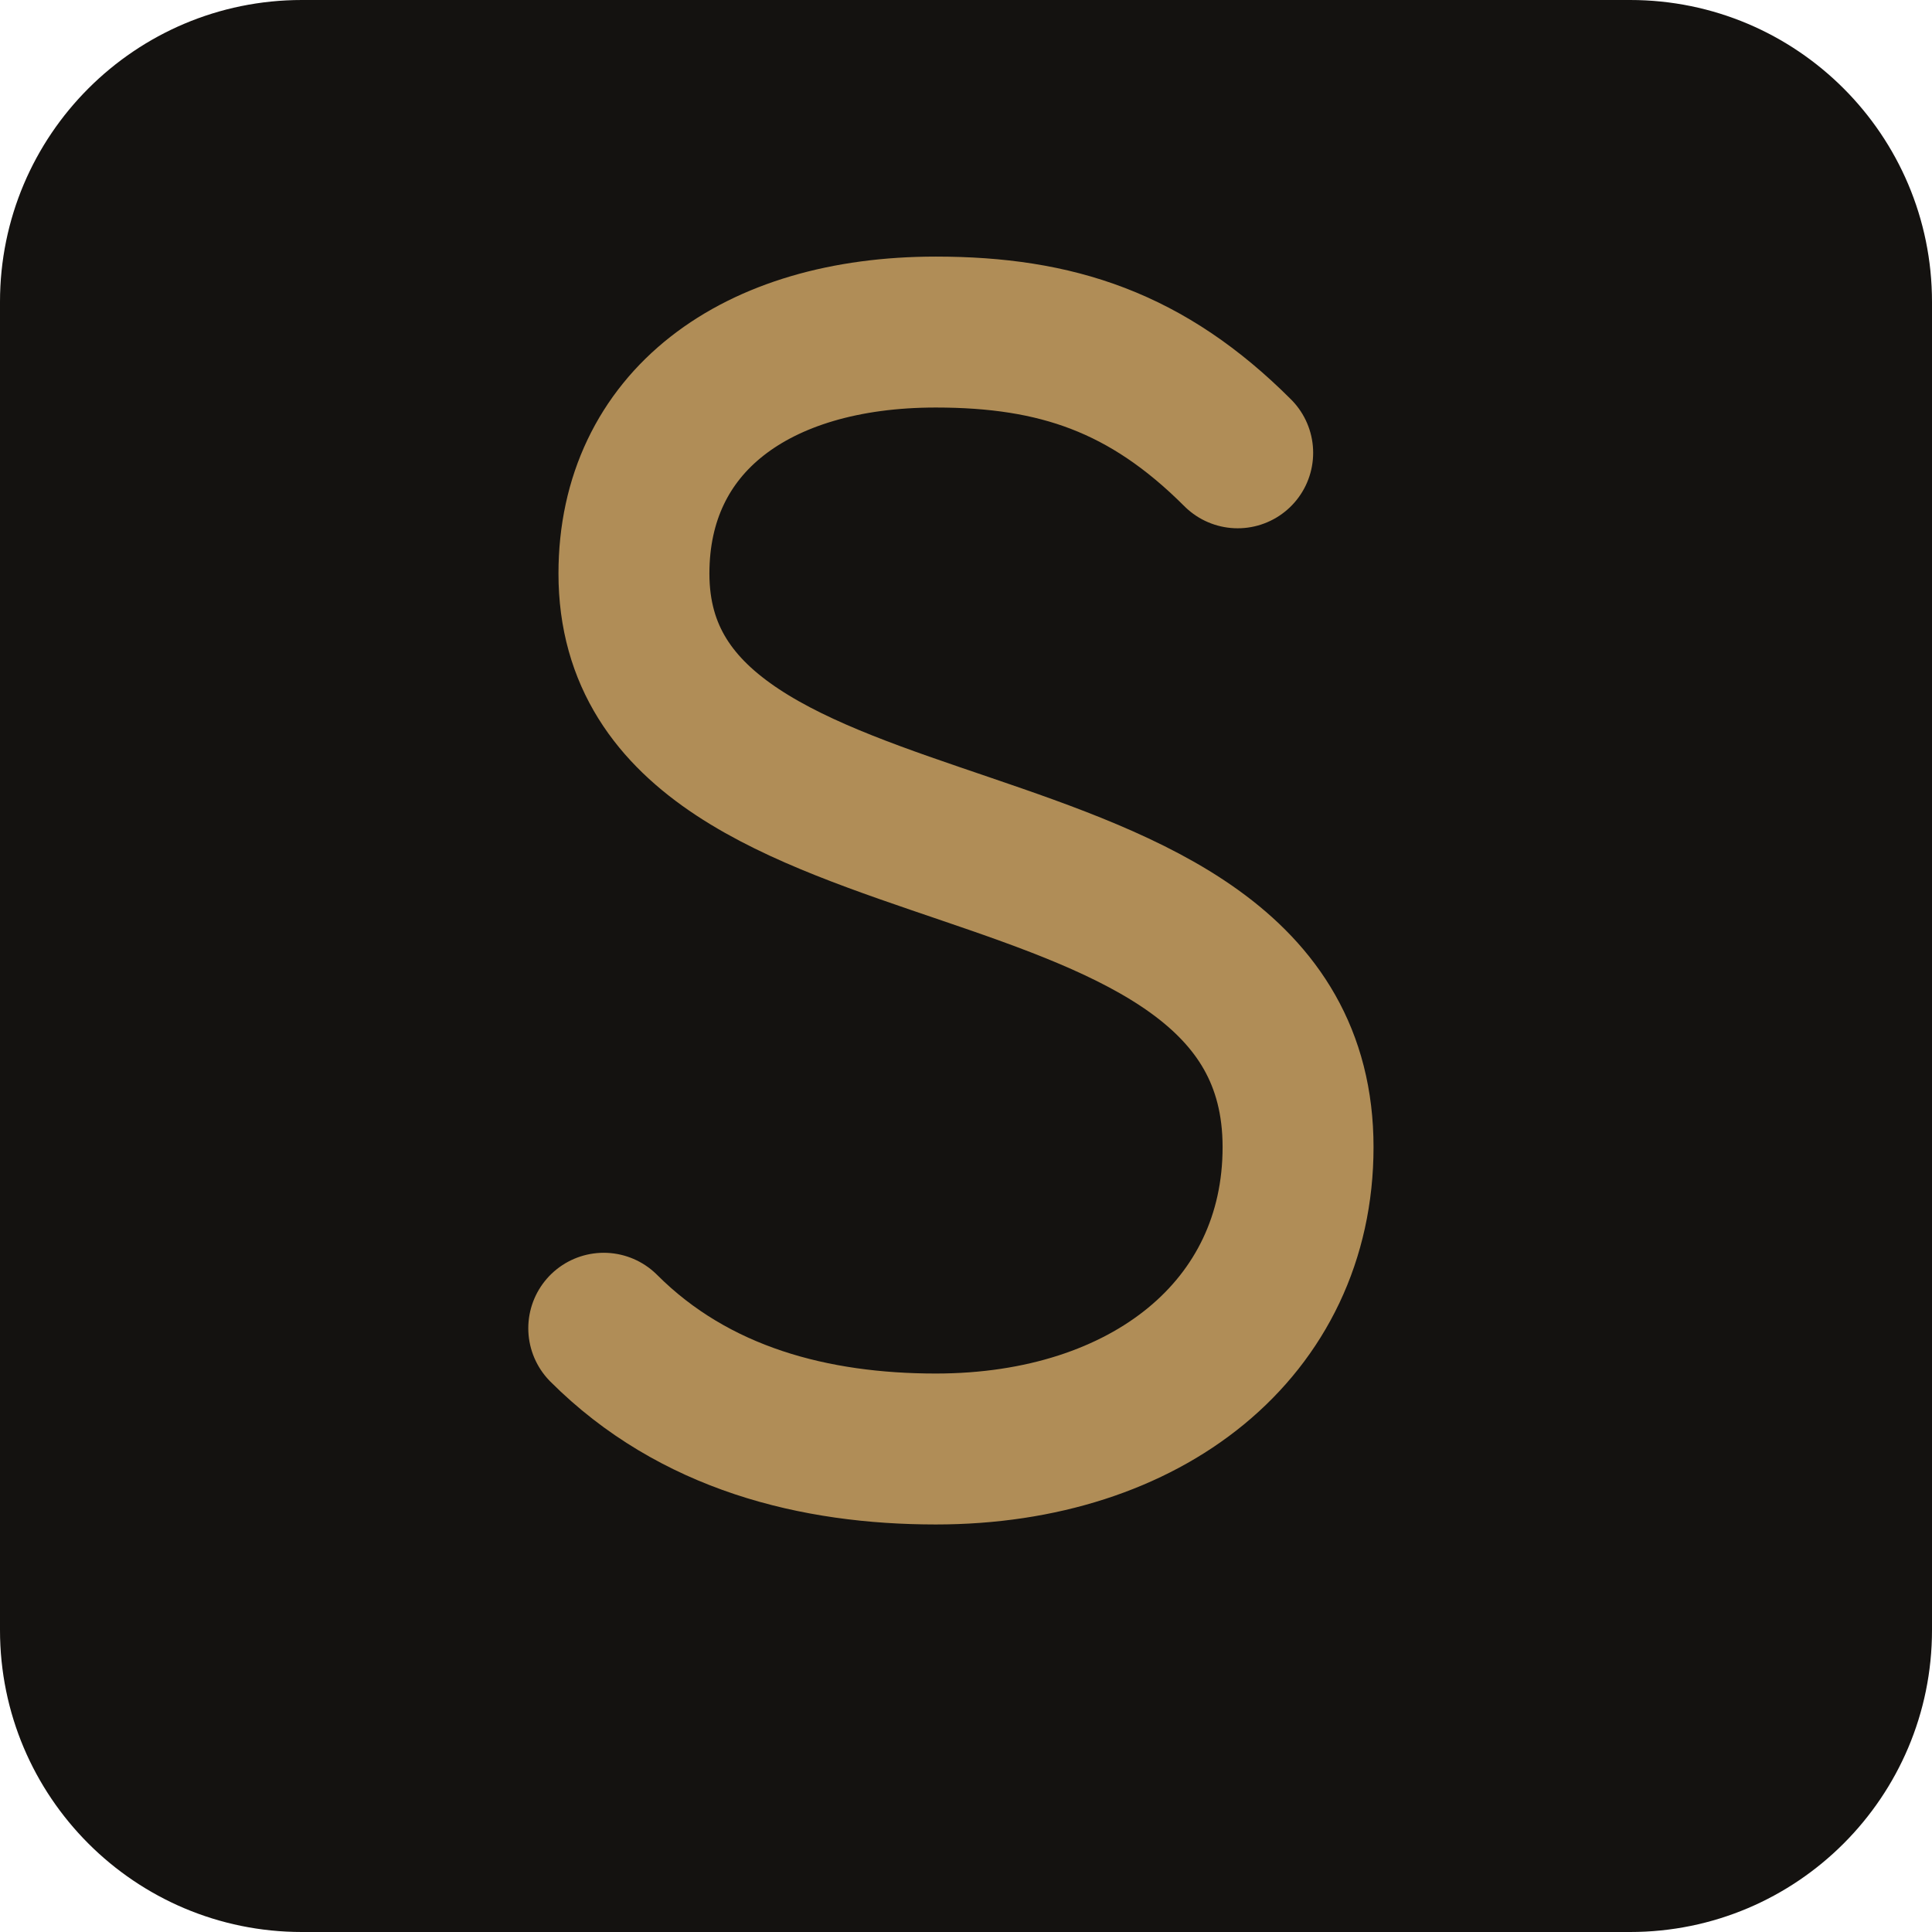
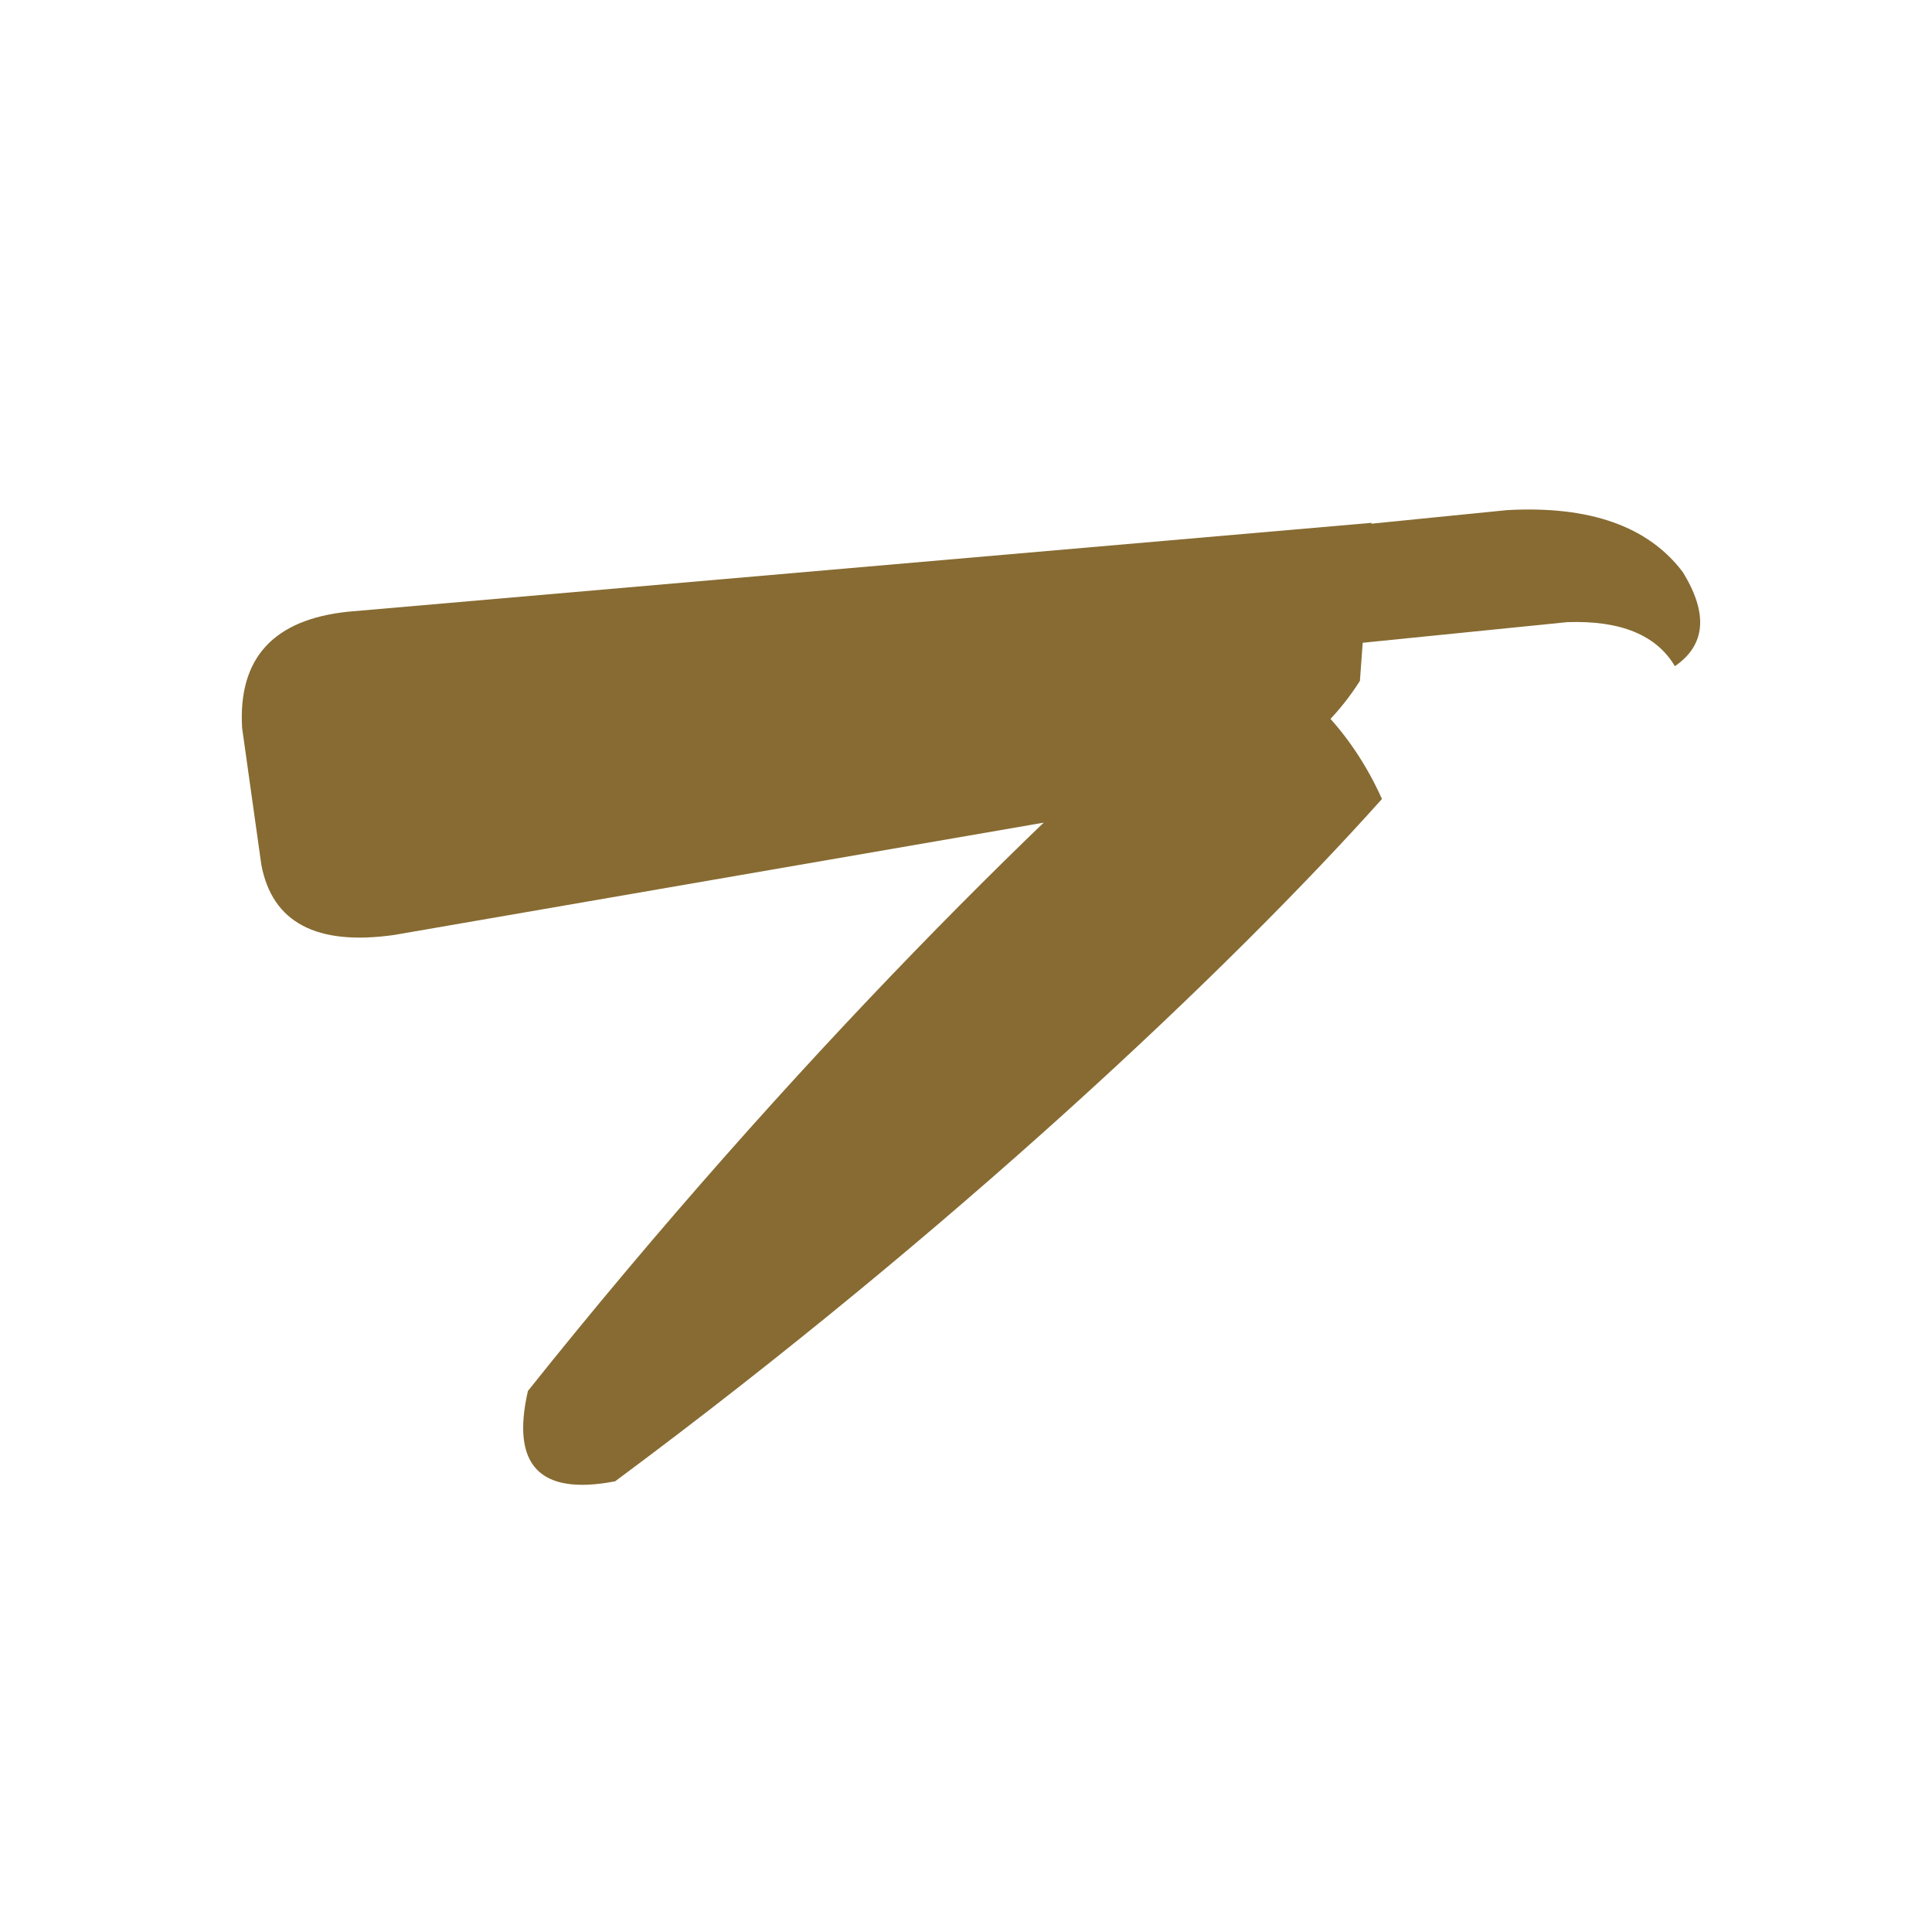
- <svg xmlns="http://www.w3.org/2000/svg" viewBox="0 0 64 64">
-   <rect width="64" height="64" rx="10" fill="#141210" />
-   <path d="M20 44c3 3 7 4 11 4 7 0 12-4 12-10 0-12-22-8-22-19 0-5 4-8 10-8 4 0 7 1 10 4" fill="none" stroke="#B08D57" stroke-width="5" stroke-linecap="round" />
+ <svg xmlns="http://www.w3.org/2000/svg" viewBox="0 0 120 120">
+   <style>g{fill:#876b32}@media (prefers-color-scheme:dark){g{fill:#c7a85f}}</style>
+   <g transform="translate(60 61) scale(1.3) translate(-66 -58) rotate(-14 60 60) translate(93 47)">
+     <path transform="rotate(150)" d="M9,-5 C20,-5.8 38,-5.6 58,-3 Q62.6,0 58,3 C38,5.6 20,5.8 9,5 Q7.2,0 9,-5 Z" />
+     <g transform="rotate(186) scale(1 -1)">
+       <path d="M3,-3.8 L52,-6.4 Q57.4,-6.6 57.8,-1.6 L57.8,5 Q57.6,9.2 52,9.2 L14,8 Q8,7.6 4.6,3.6 Z" />
+       <path d="M4,-3.8 L-3.5,-3.5 Q-9.4,-3 -11.4,0.6 Q-12.8,3.8 -10.4,5 Q-9.4,2.6 -5.6,2.2 L4.6,1.8 Z" />
+     </g>
+   </g>
</svg>
